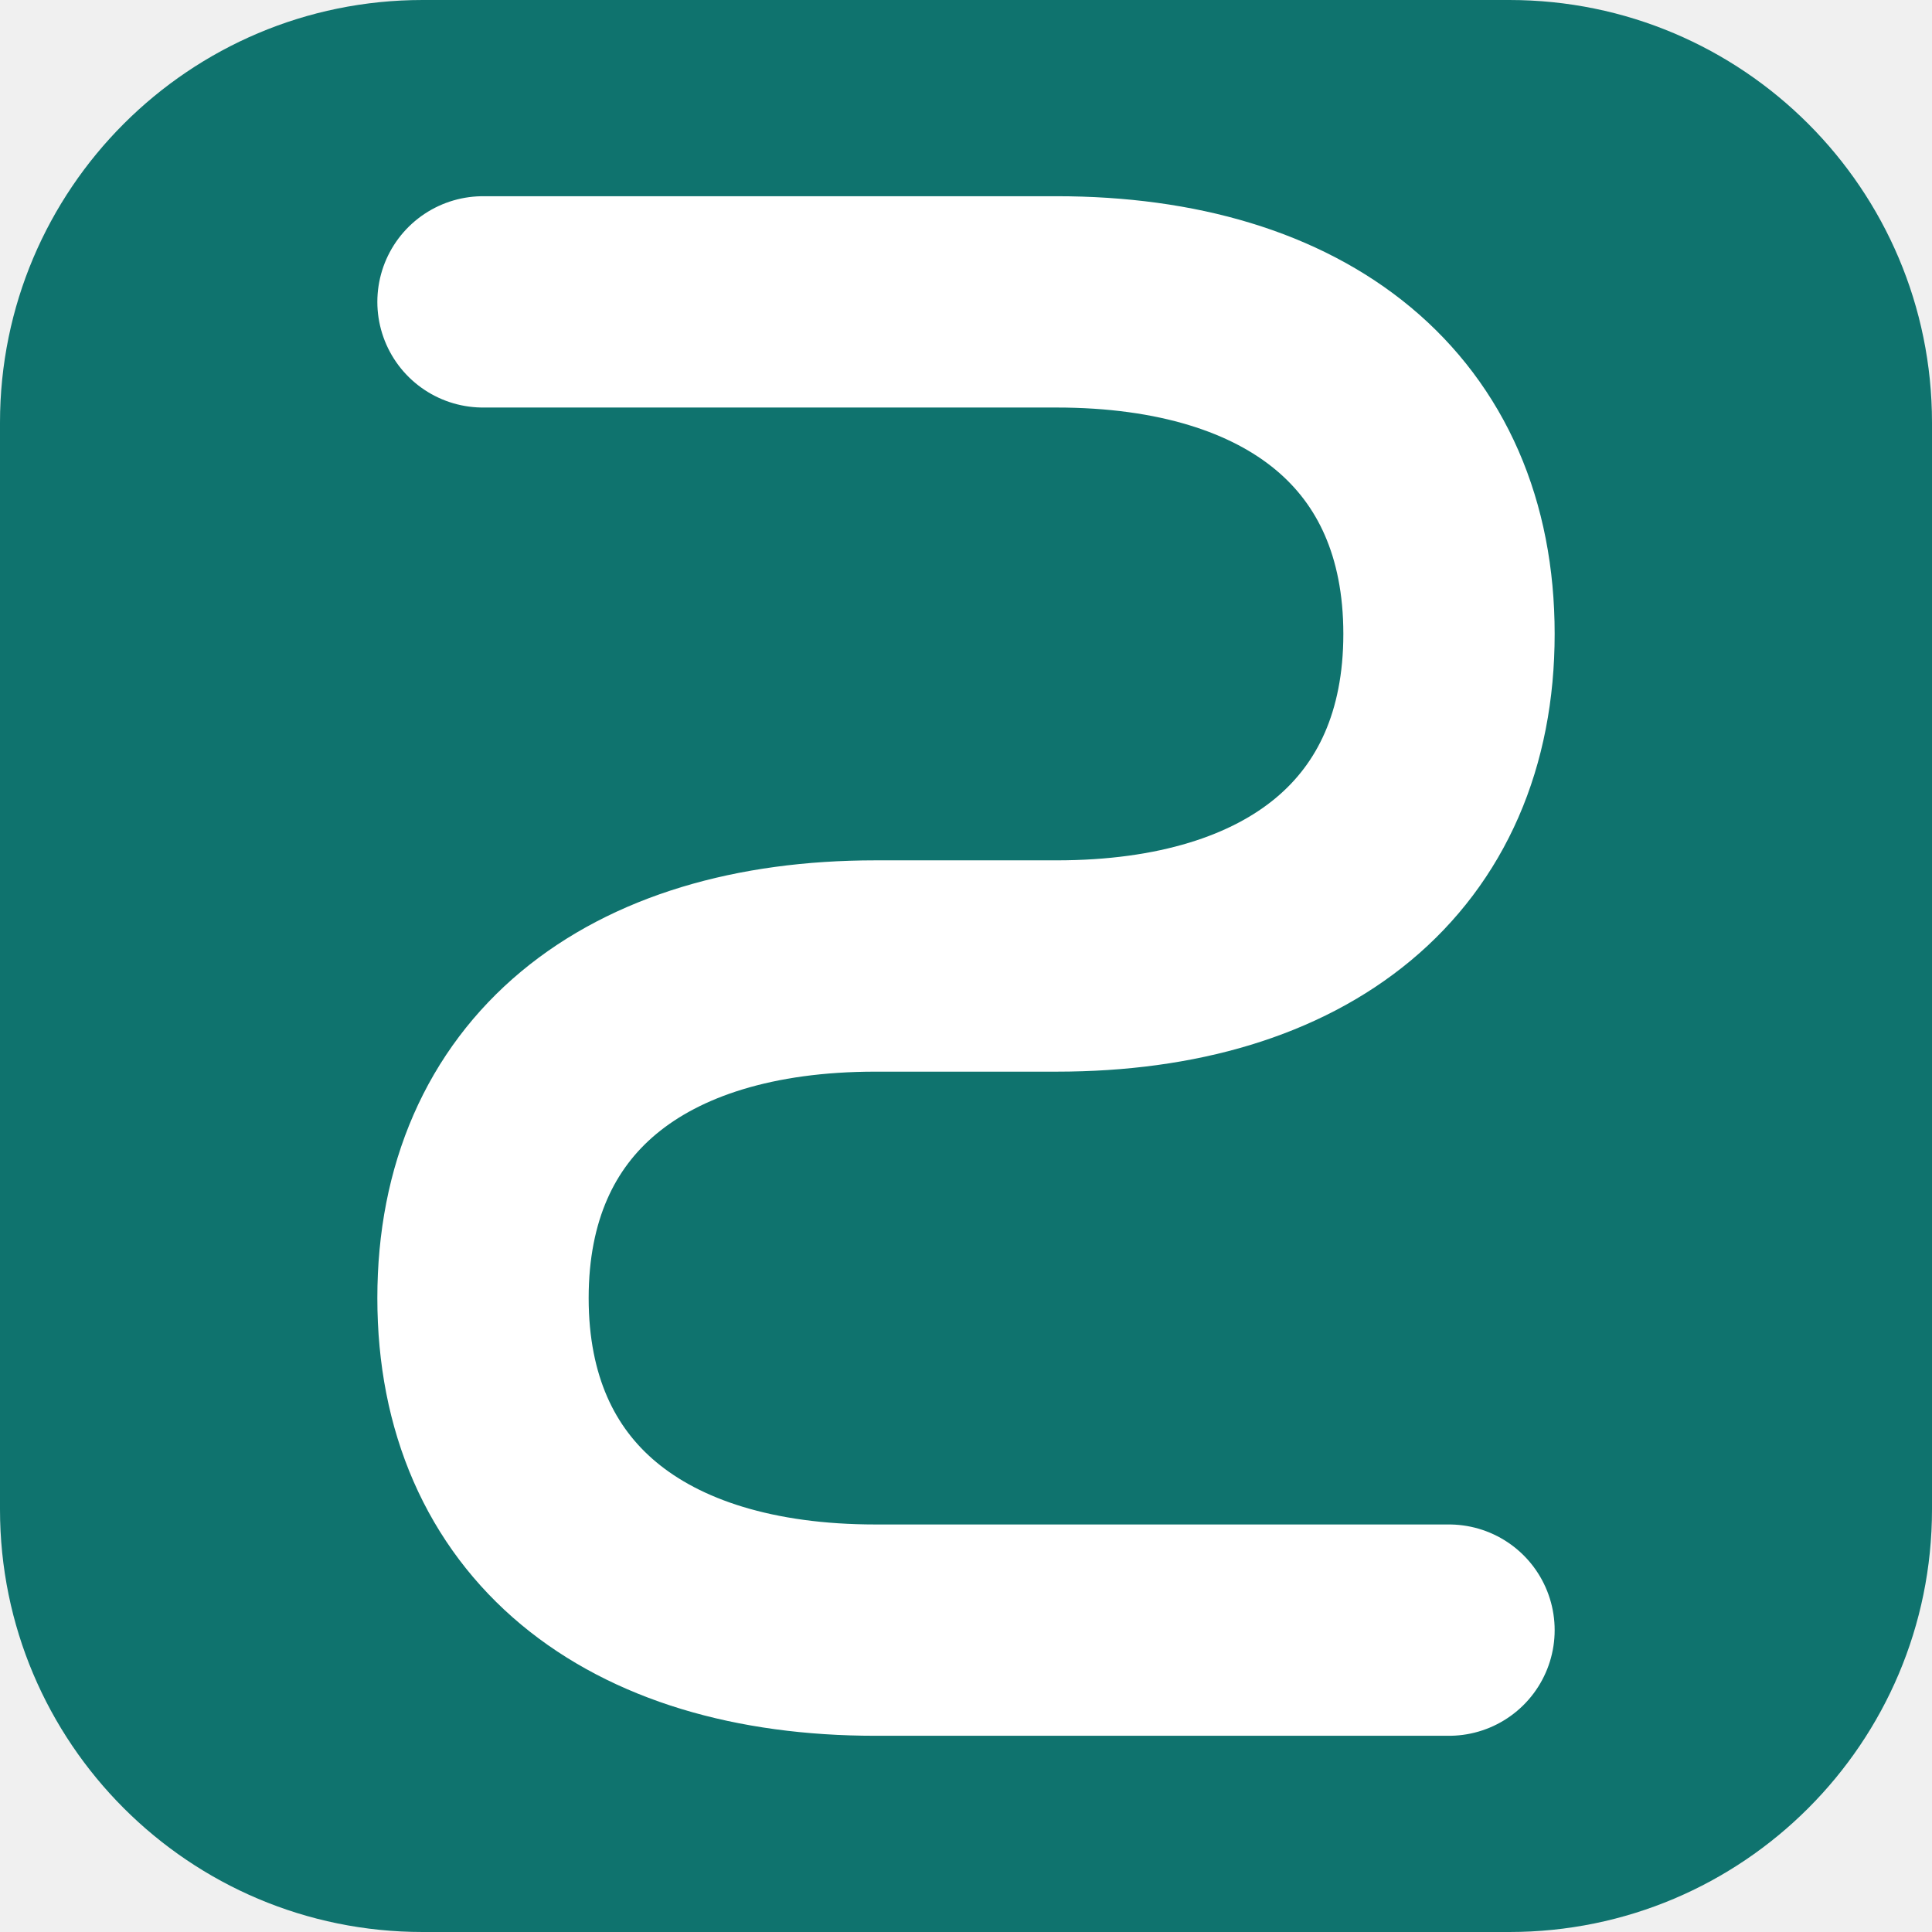
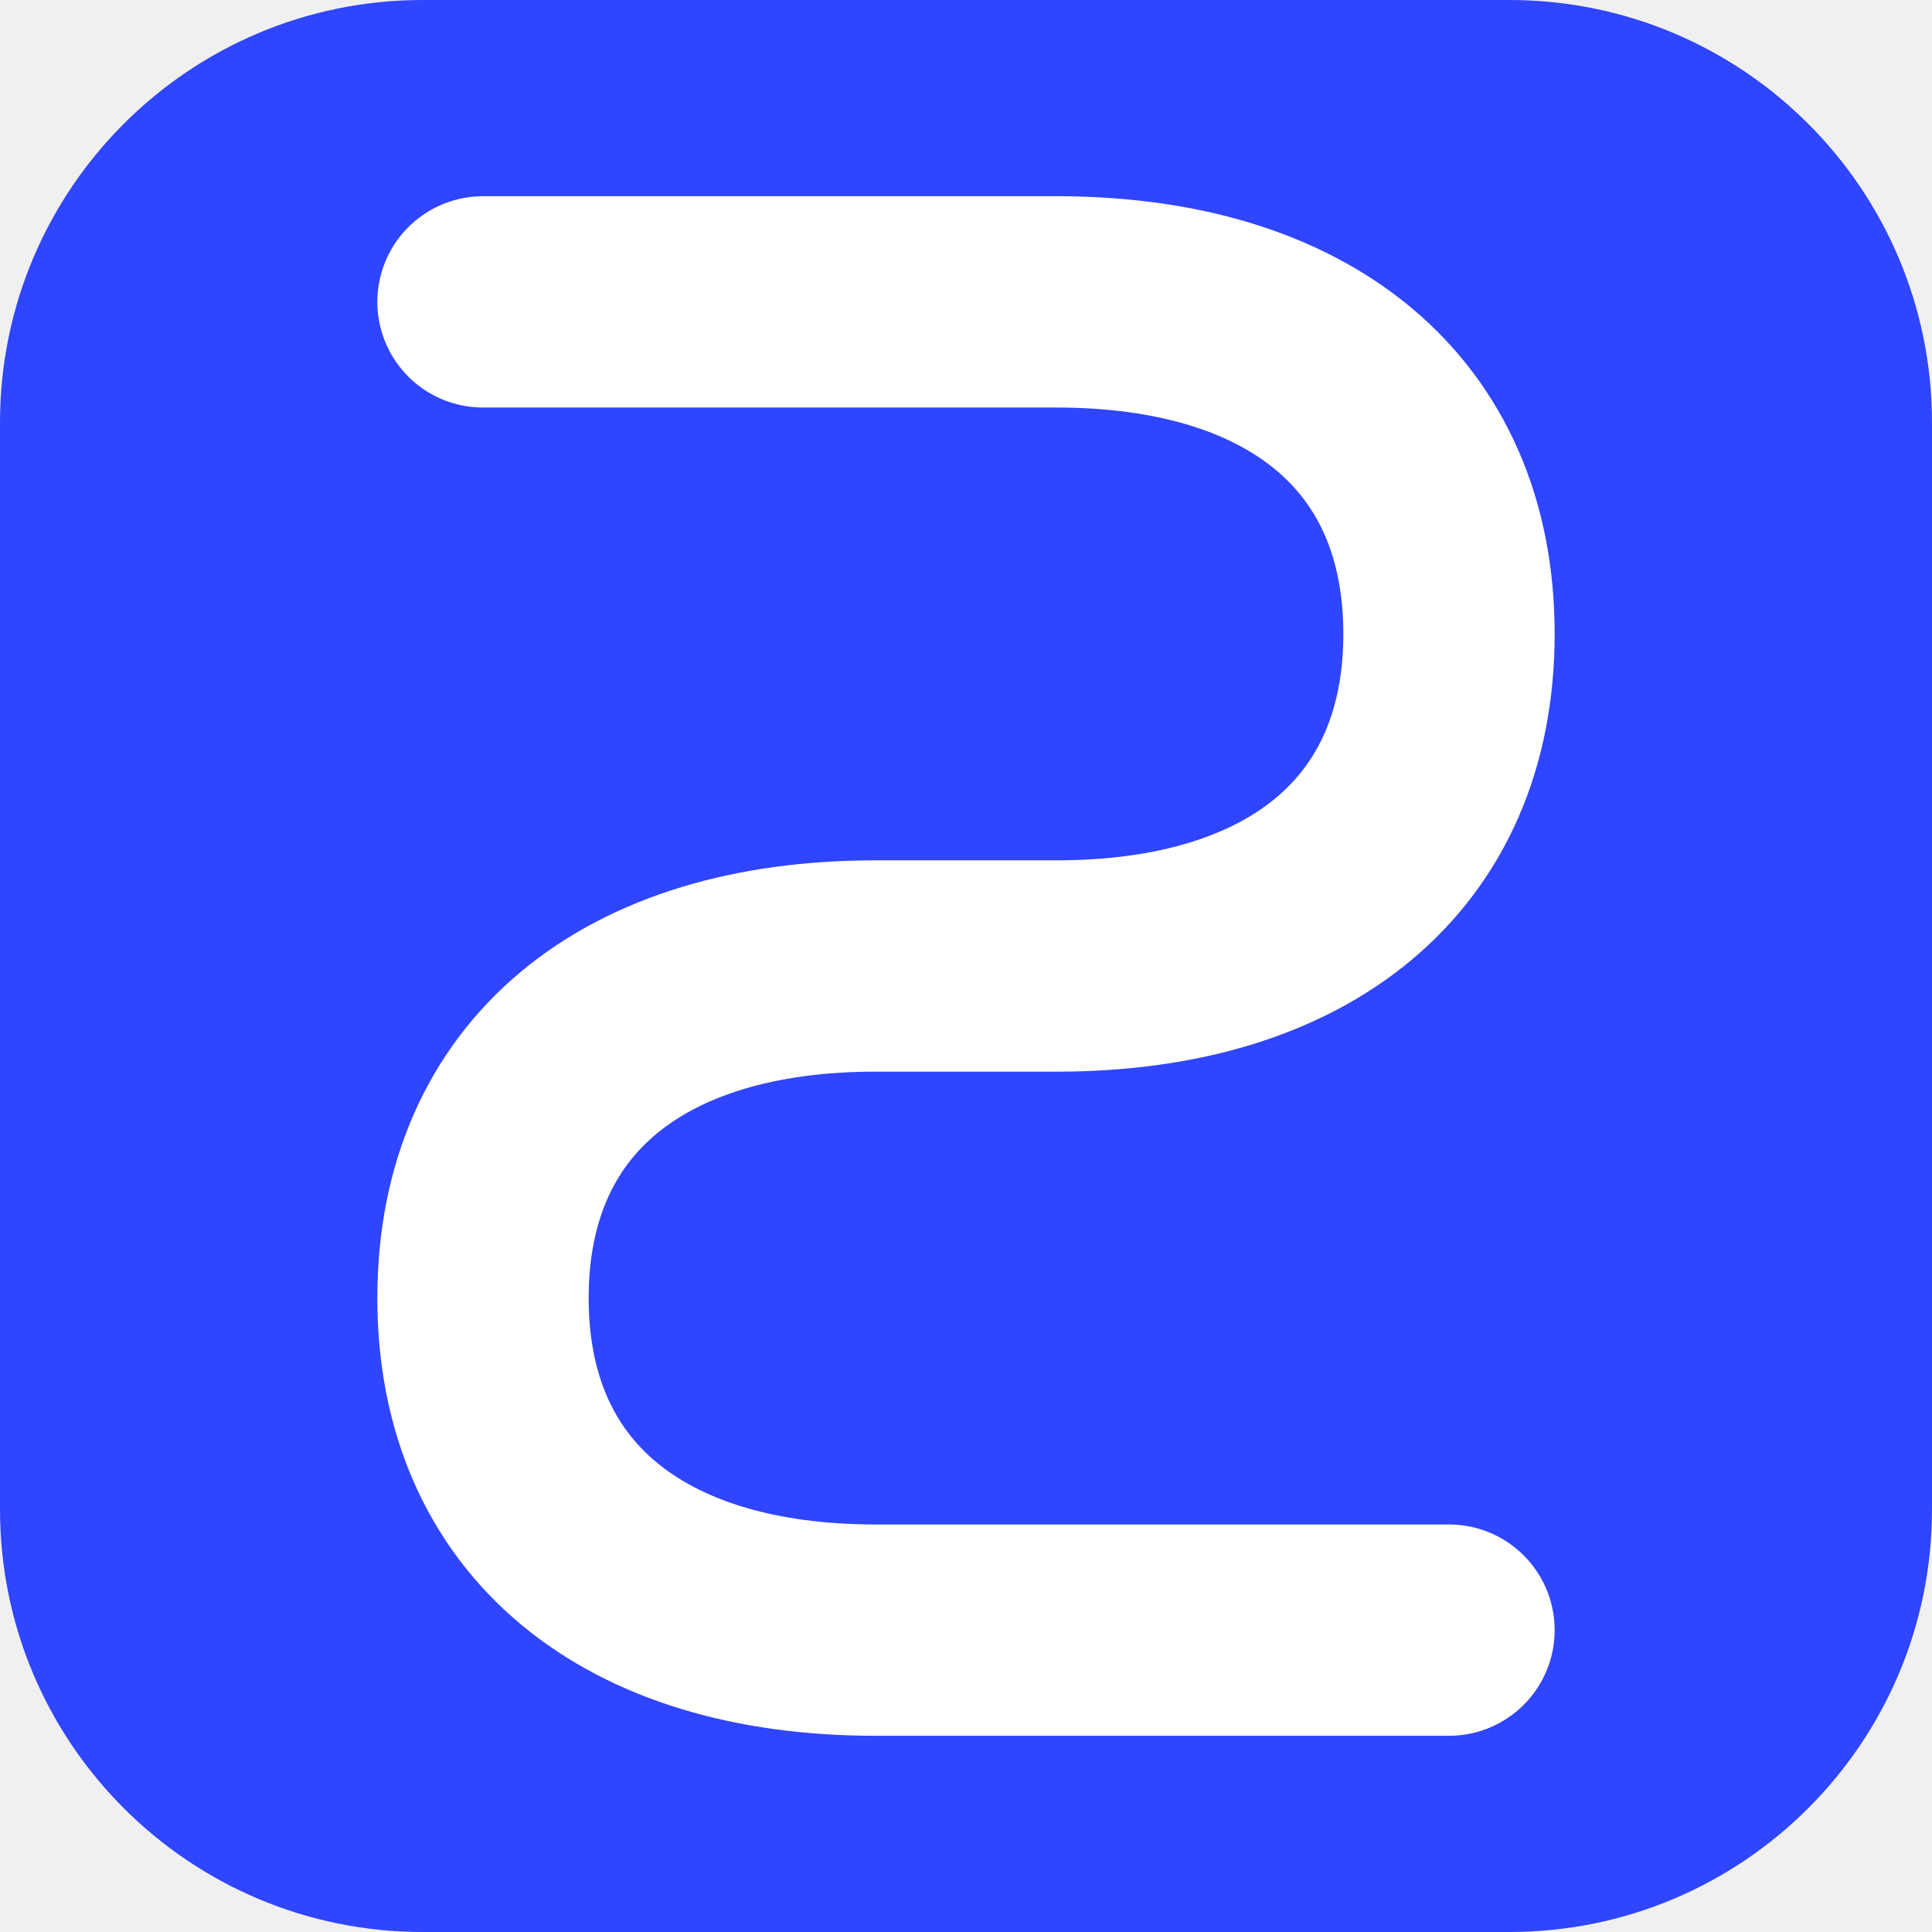
<svg xmlns="http://www.w3.org/2000/svg" viewBox="0 0 64 64" role="img" aria-labelledby="title">
-   <rect width="64" height="64" rx="14" fill="#0f736e" />
+   <rect width="64" height="64" rx="14" fill="#2f45ff" />
  <path d="M16 19h19c8 0 13 4 13 11s-5 11-13 11h-6c-8 0-13 4-13 11s5 11 13 11h19" fill="none" stroke="#fff" stroke-width="7" stroke-linecap="round" stroke-linejoin="round" transform="translate(0 -9)" />
</svg>
